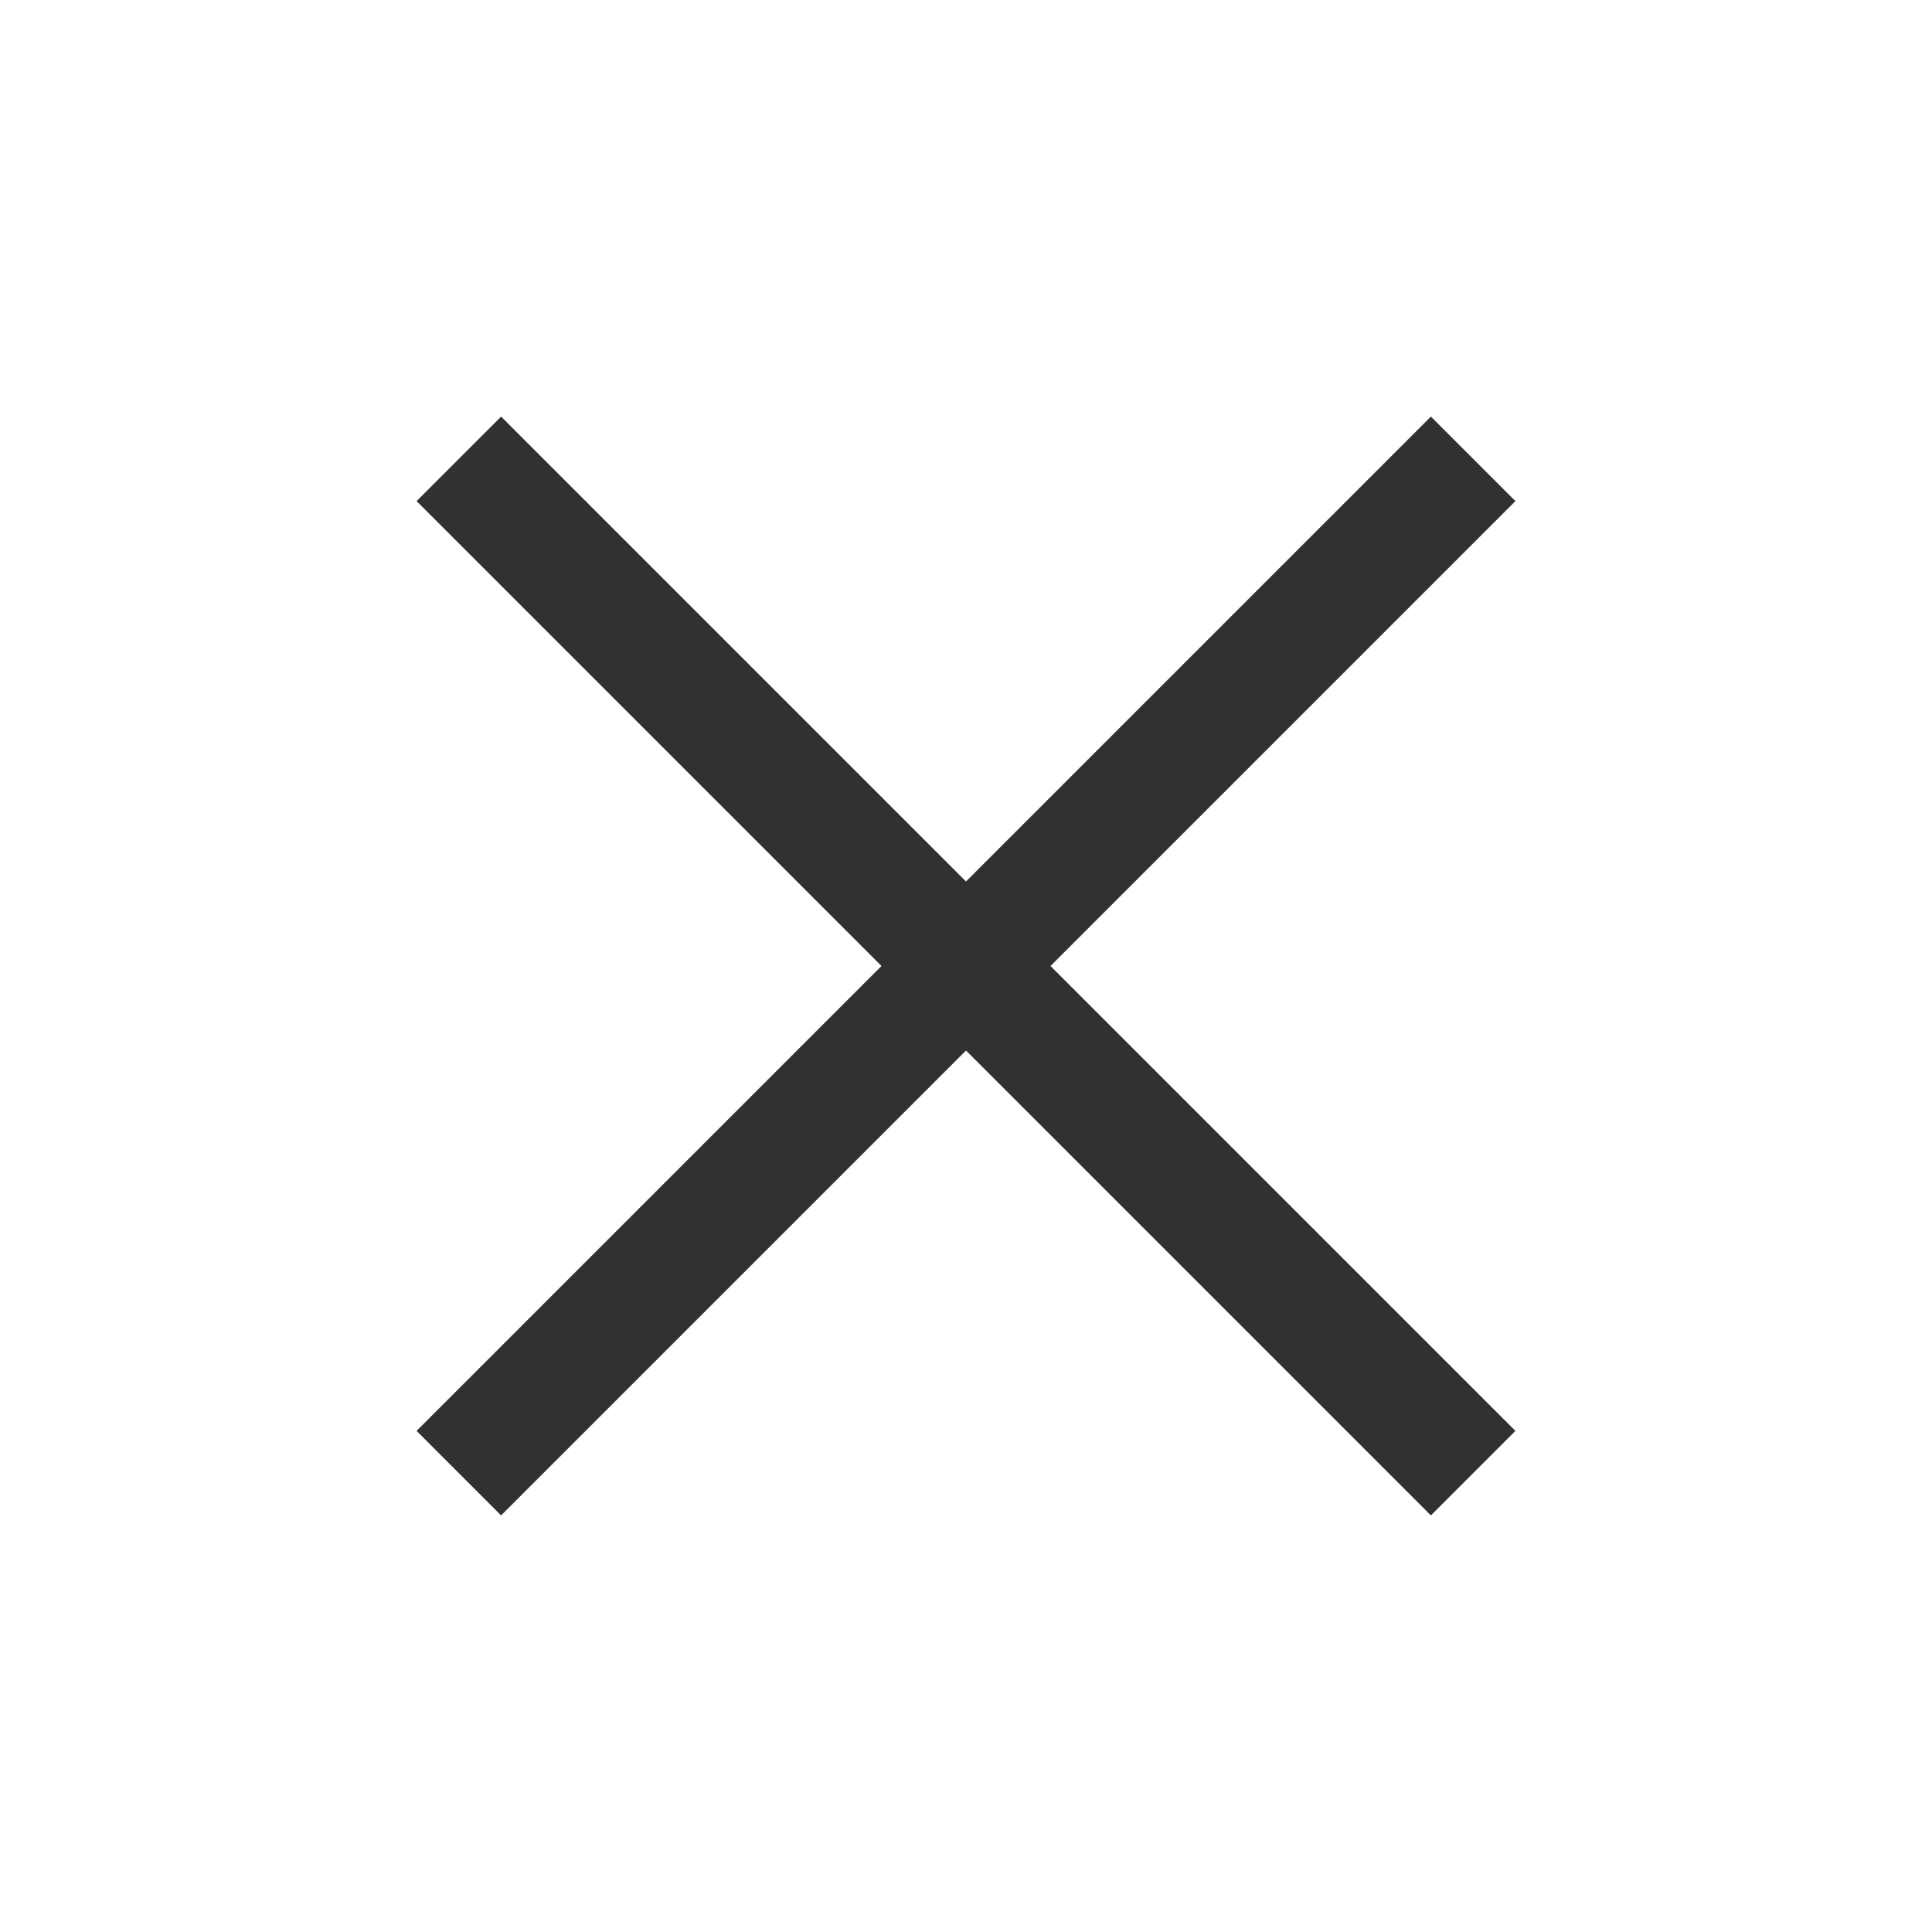
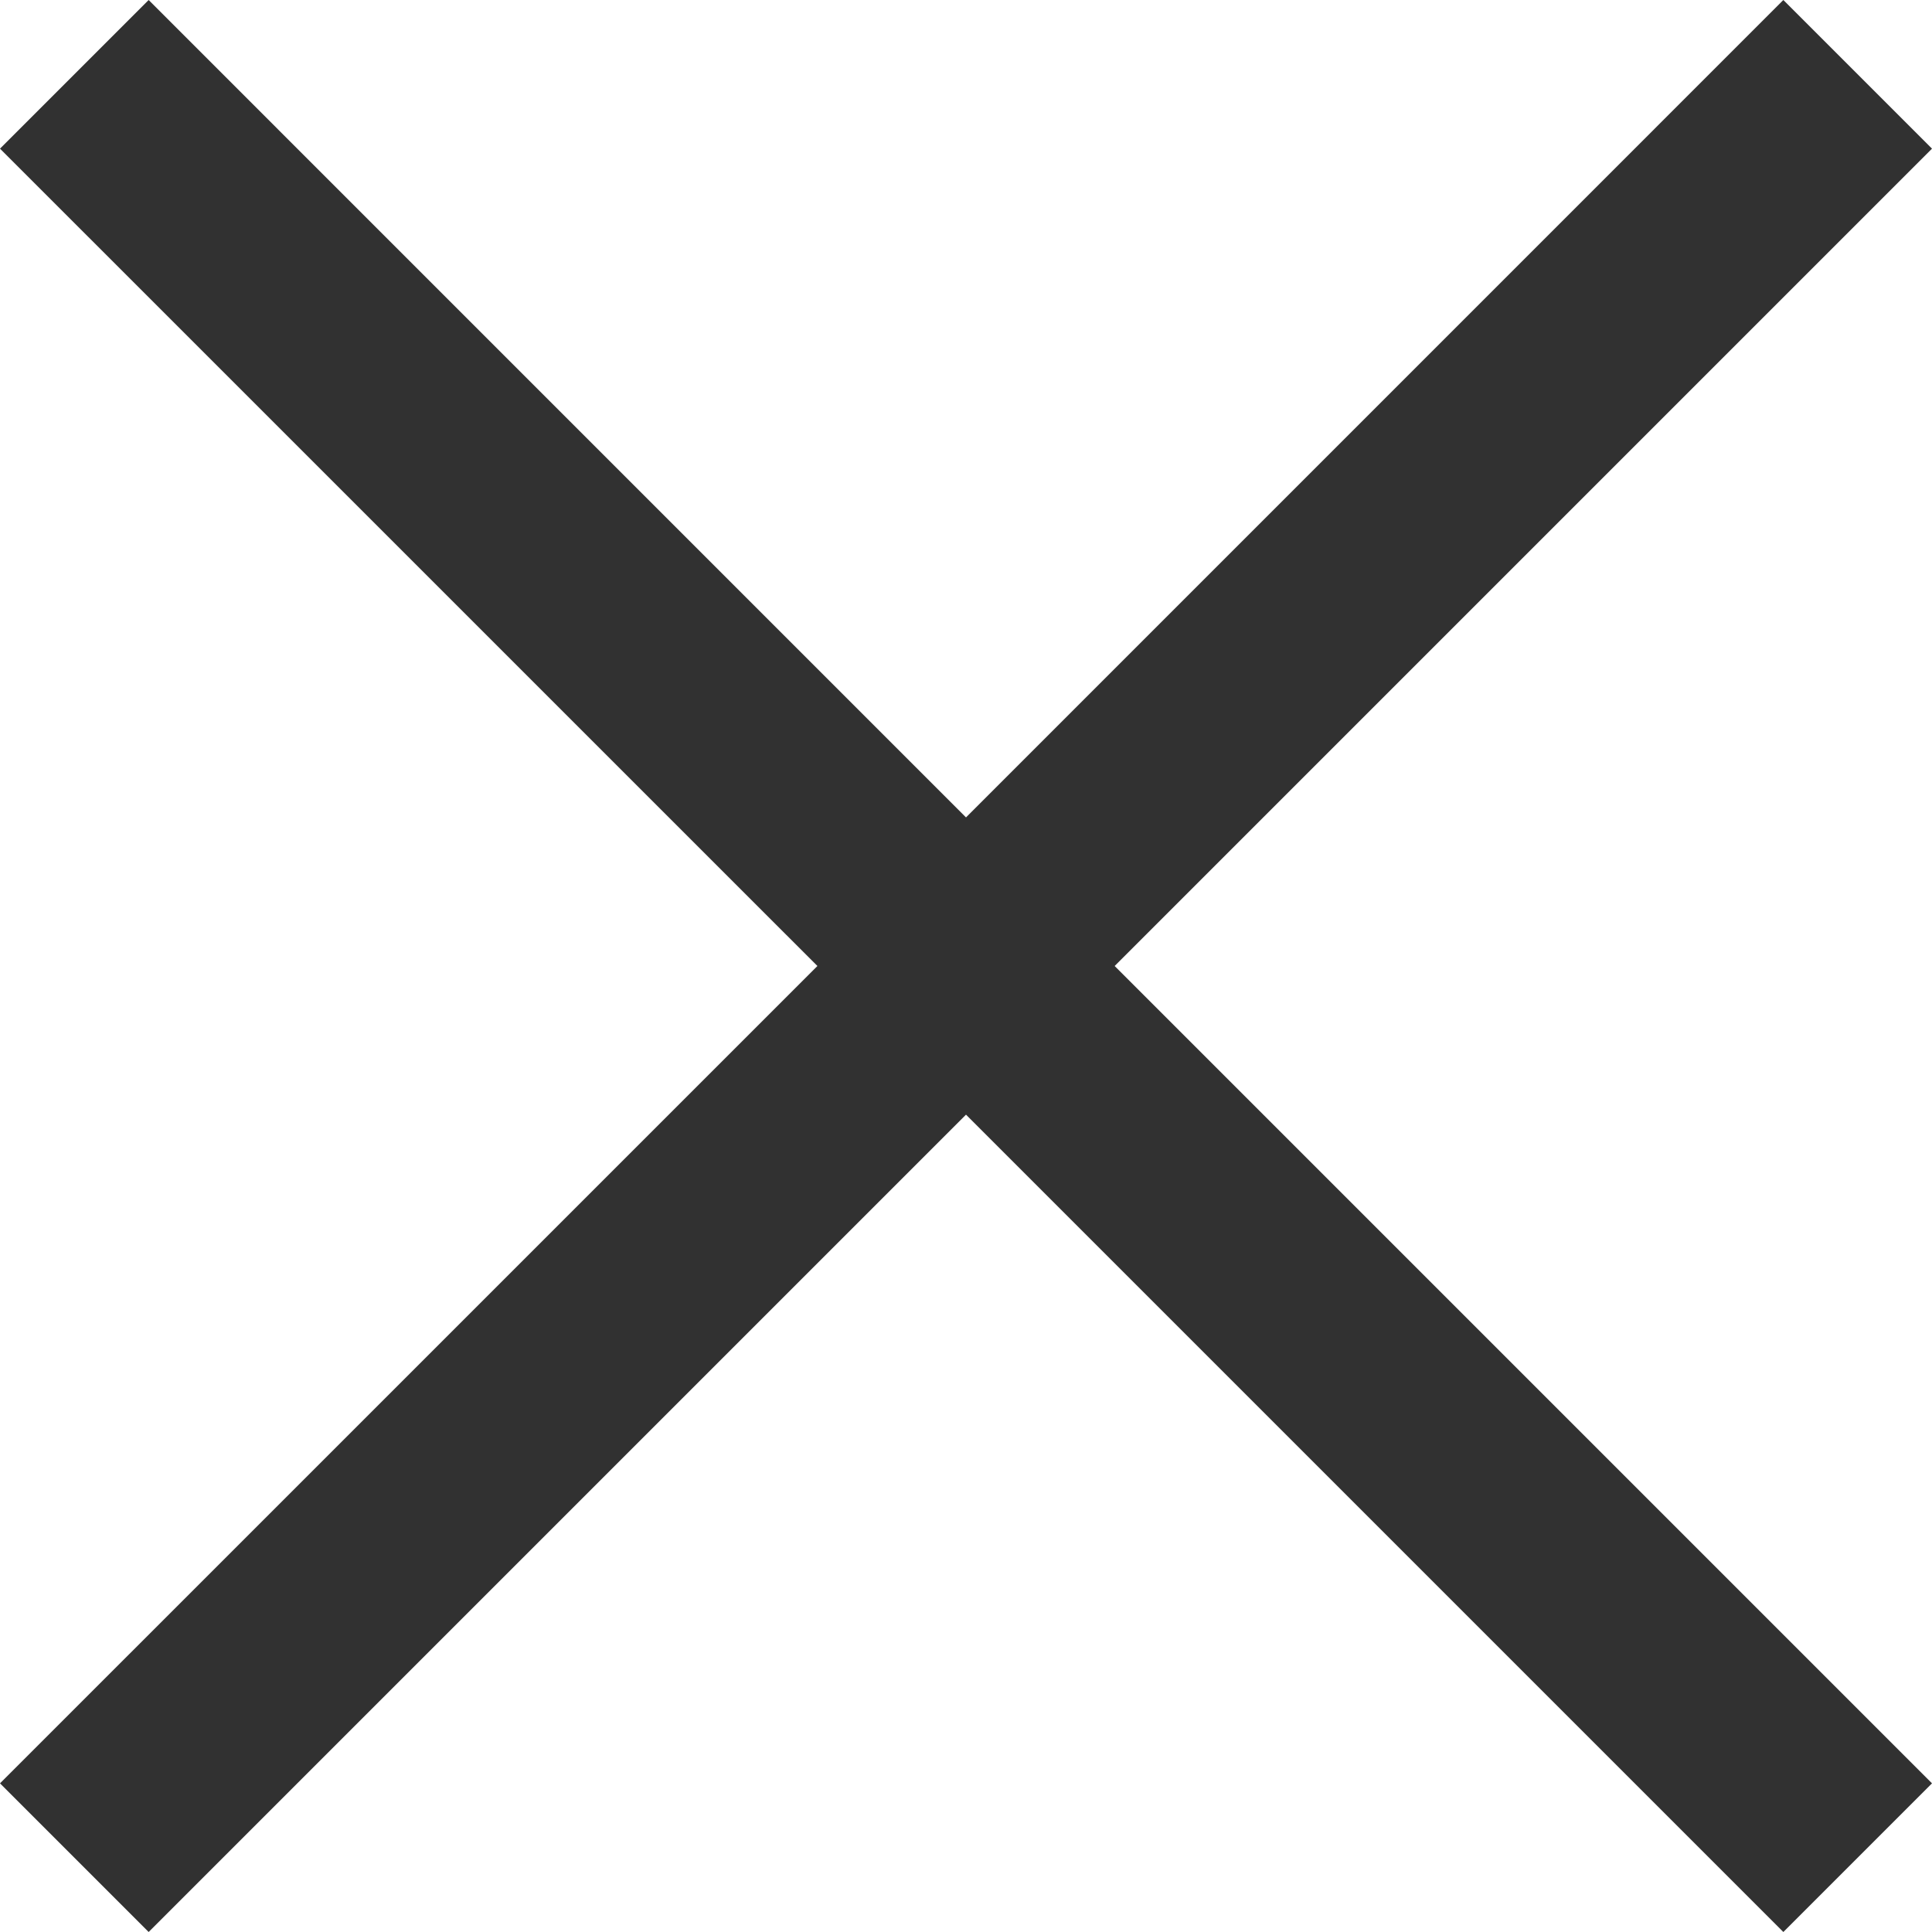
- <svg xmlns="http://www.w3.org/2000/svg" width="48" height="48" viewBox="0 0 48 48" fill="none">
-   <path d="M12.45 37.65L10.35 35.55L21.9 24L10.35 12.45L12.45 10.35L24 21.9L35.55 10.35L37.65 12.45L26.1 24L37.65 35.55L35.55 37.65L24 26.1L12.45 37.65Z" fill="#313131" />
+ <svg xmlns="http://www.w3.org/2000/svg" width="32" height="32" viewBox="0 0 32 32" fill="none">
+   <path d="M2.462 32L0 29.538L13.539 16L0 2.462L2.462 0L16 13.539L29.538 0L32 2.462L18.462 16L32 29.538L29.538 32L16 18.462L2.462 32Z" fill="#313131" />
</svg>
